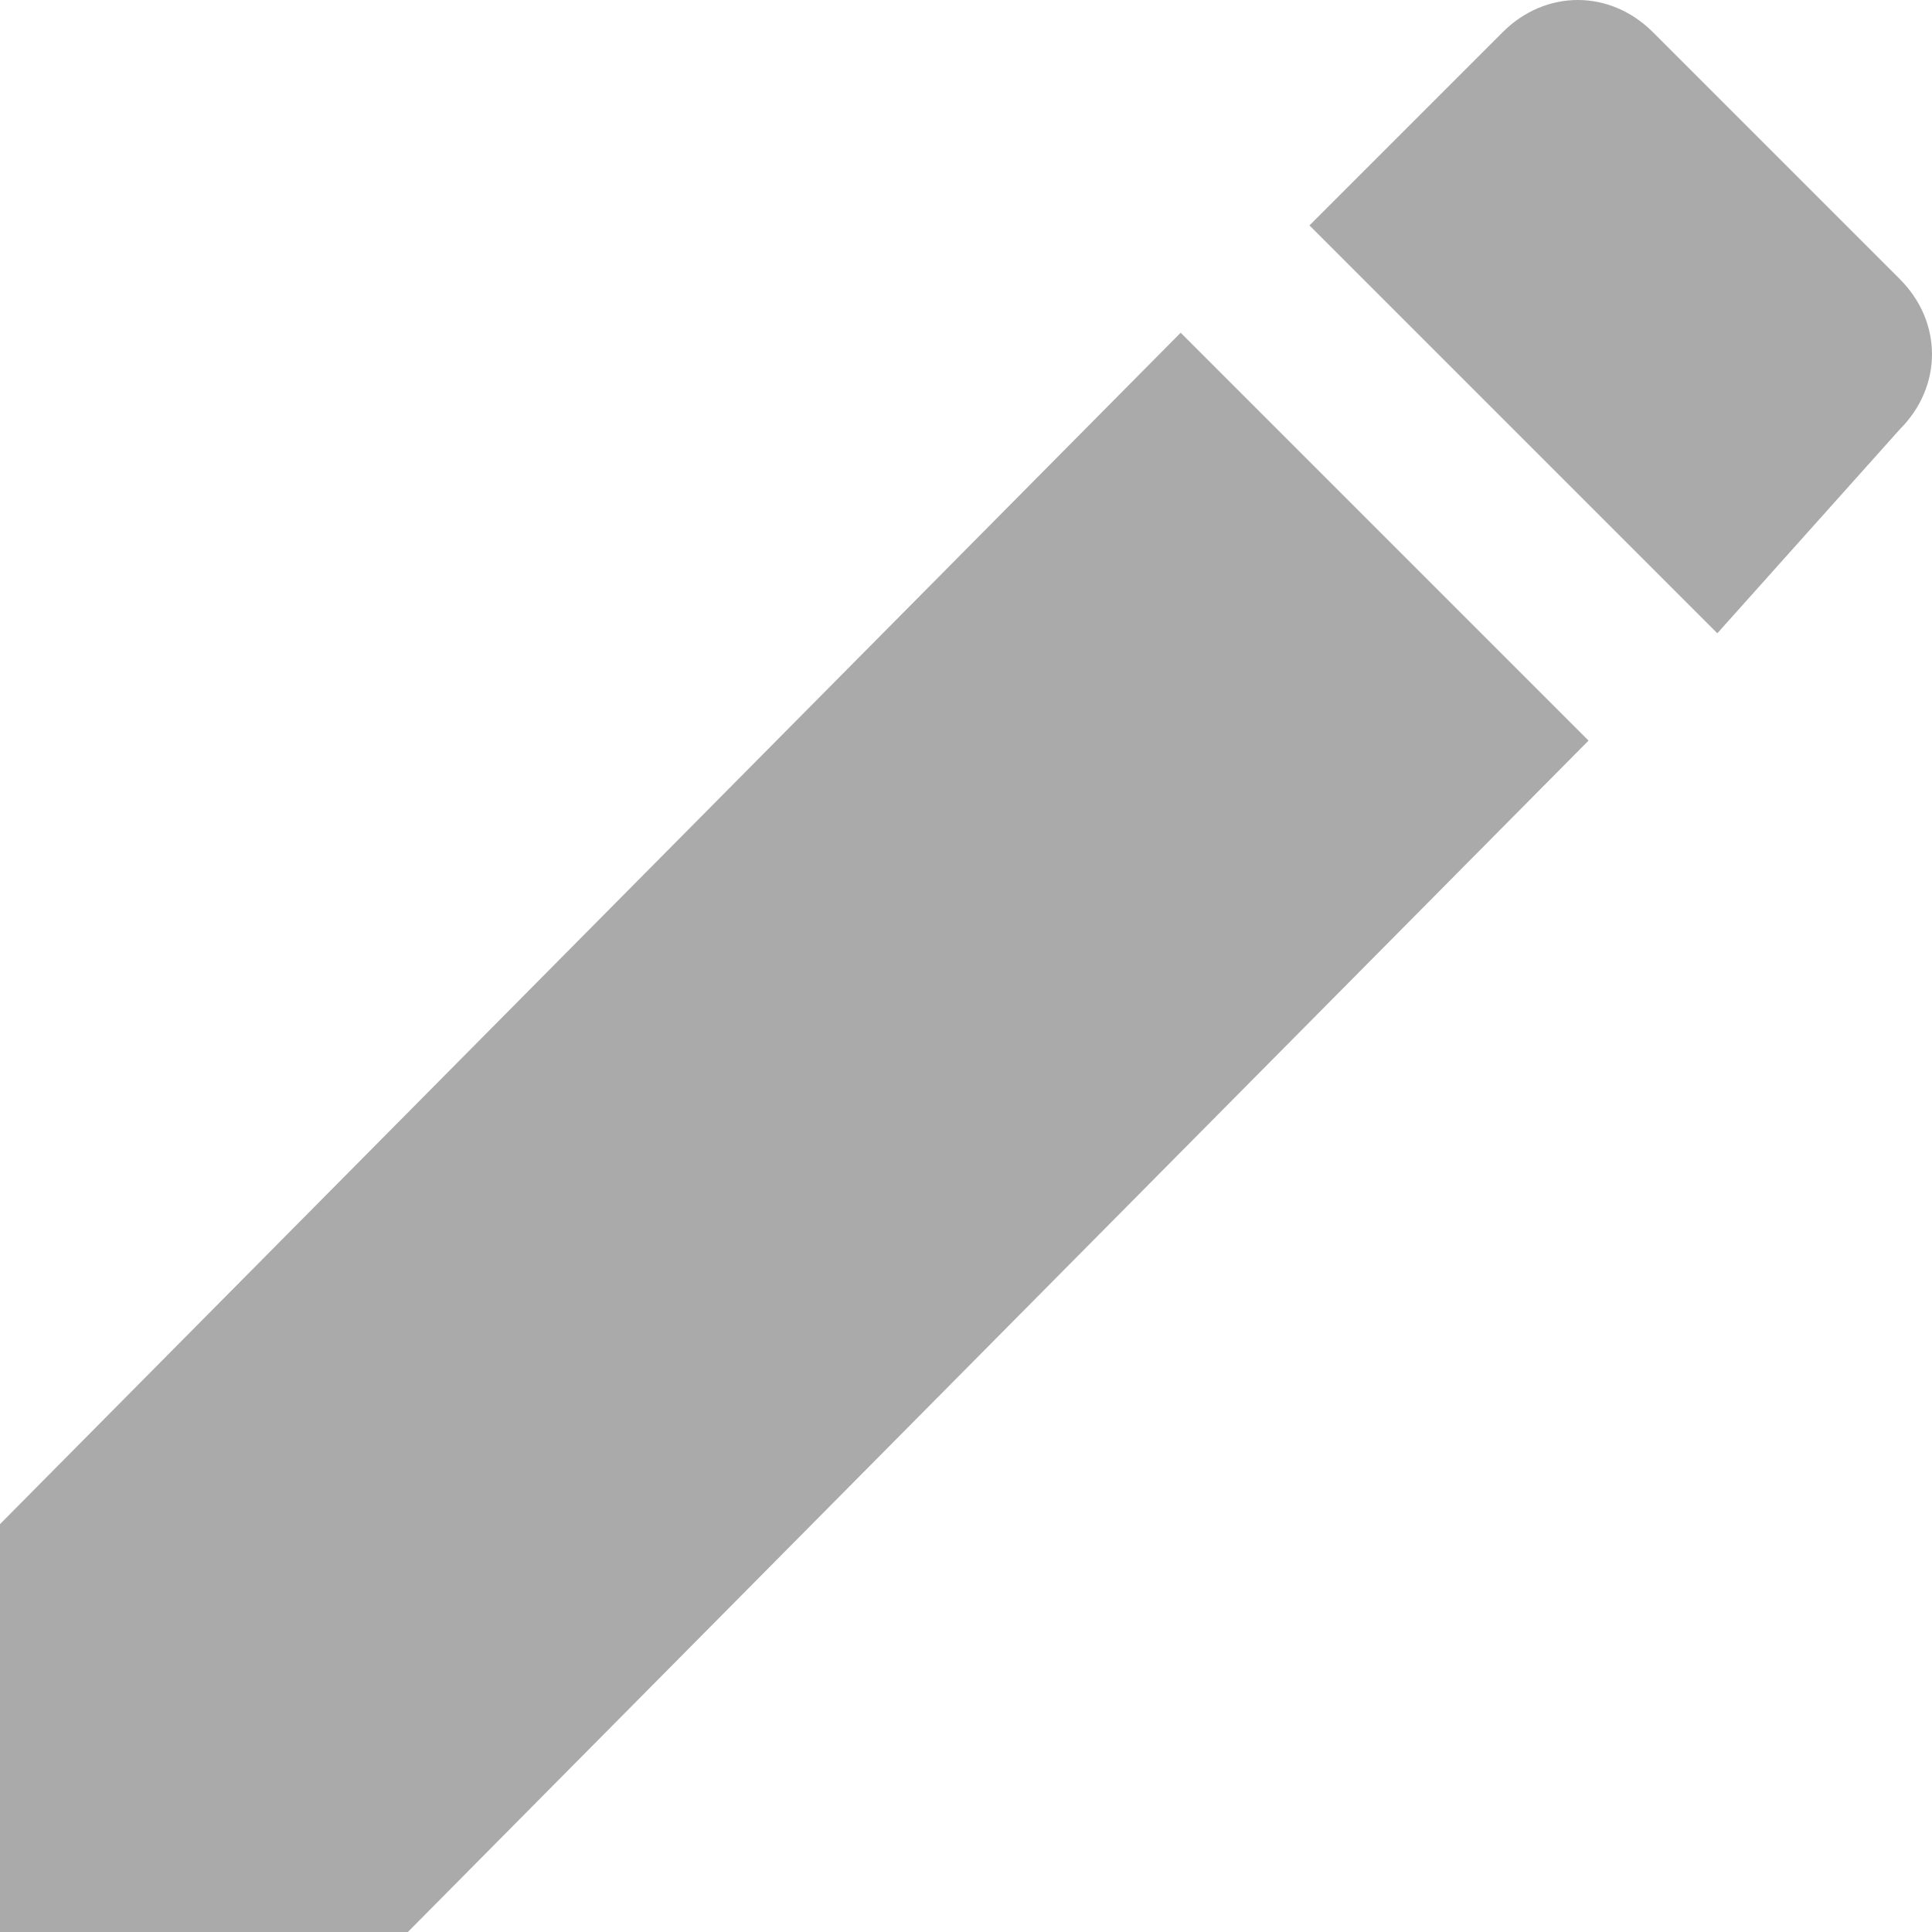
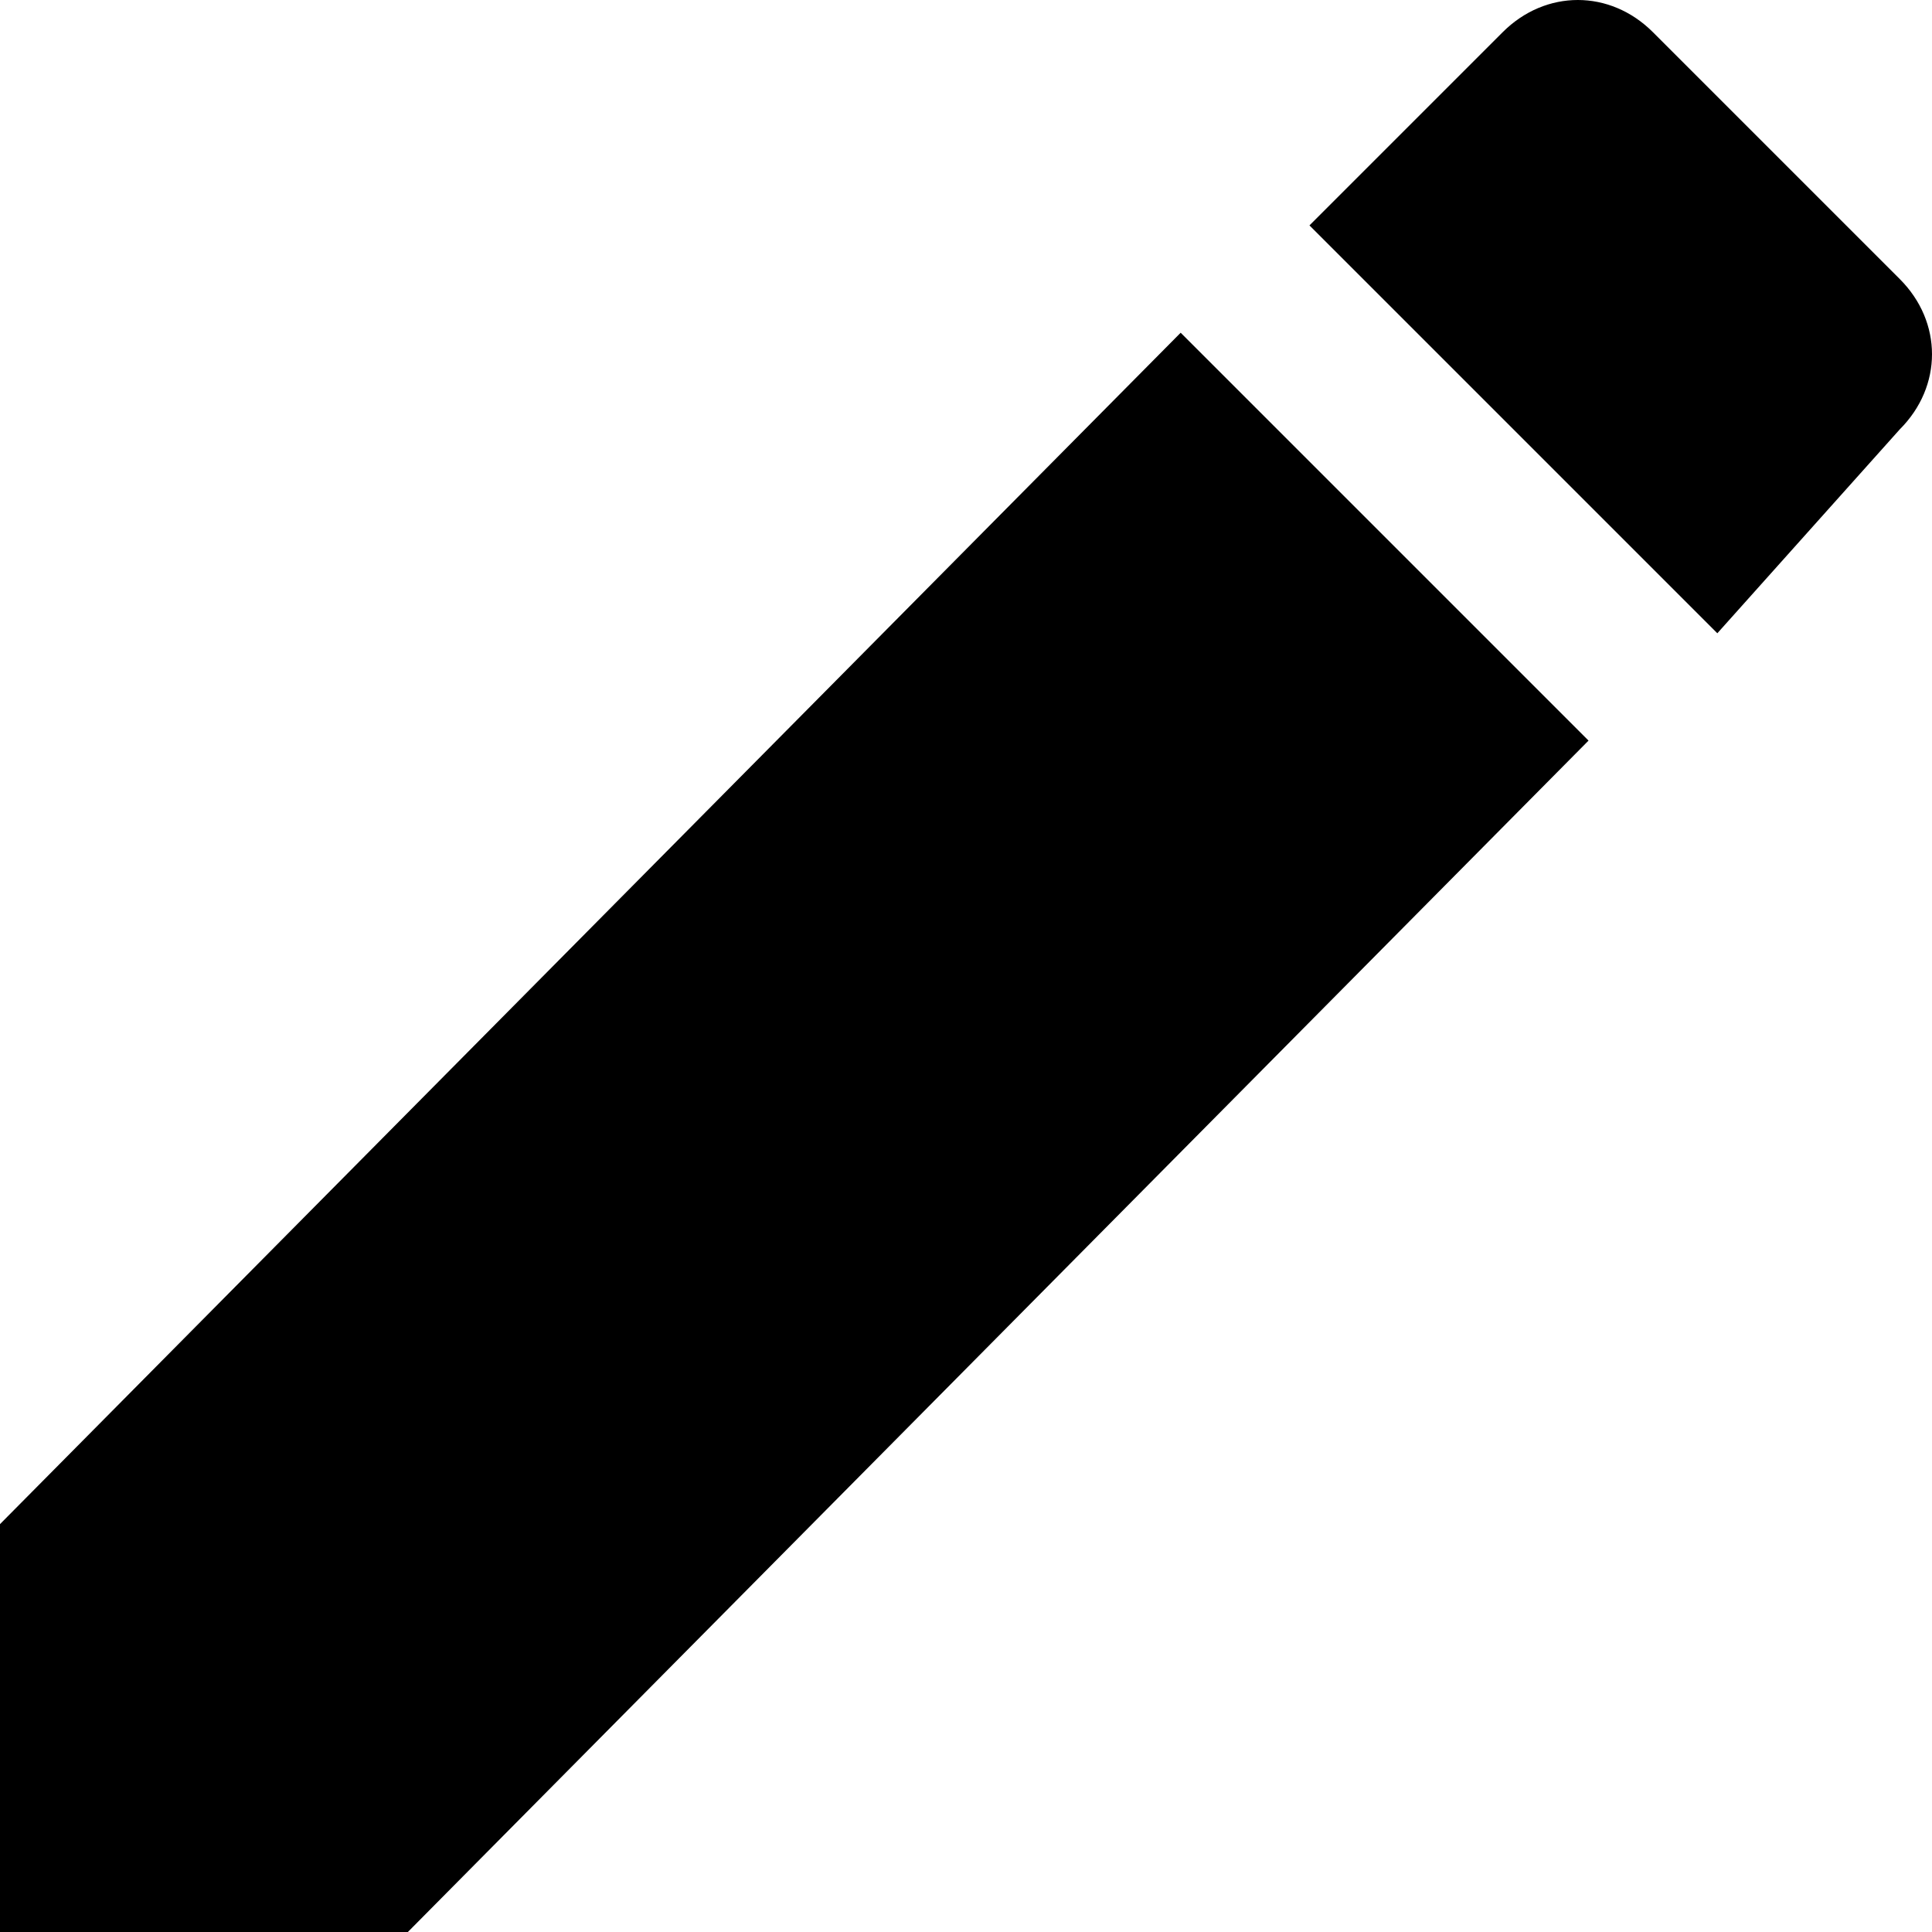
<svg xmlns="http://www.w3.org/2000/svg" height="18px" version="1.1" viewBox="0 0 18 18" width="18px">
-   <path fill-rule="evenodd" fill="#AAA" d="M0,14.2 L0,18 L3.8,18 L14.8,6.9 L11,3.1 L0,14.2 L0,14.2 Z M17.7,4 C18.1,3.6 18.1,3 17.7,2.6 L15.4,0.3 C15,-0.1 14.4,-0.1 14,0.3 L12.2,2.1 L16,5.9 L17.7,4 L17.7,4 Z" />
+   <path fill-rule="evenodd" fill="#000" d="M0,14.2 L0,18 L3.8,18 L14.8,6.9 L11,3.1 L0,14.2 L0,14.2 Z M17.7,4 C18.1,3.6 18.1,3 17.7,2.6 L15.4,0.3 C15,-0.1 14.4,-0.1 14,0.3 L12.2,2.1 L16,5.9 L17.7,4 L17.7,4 Z" />
</svg>
